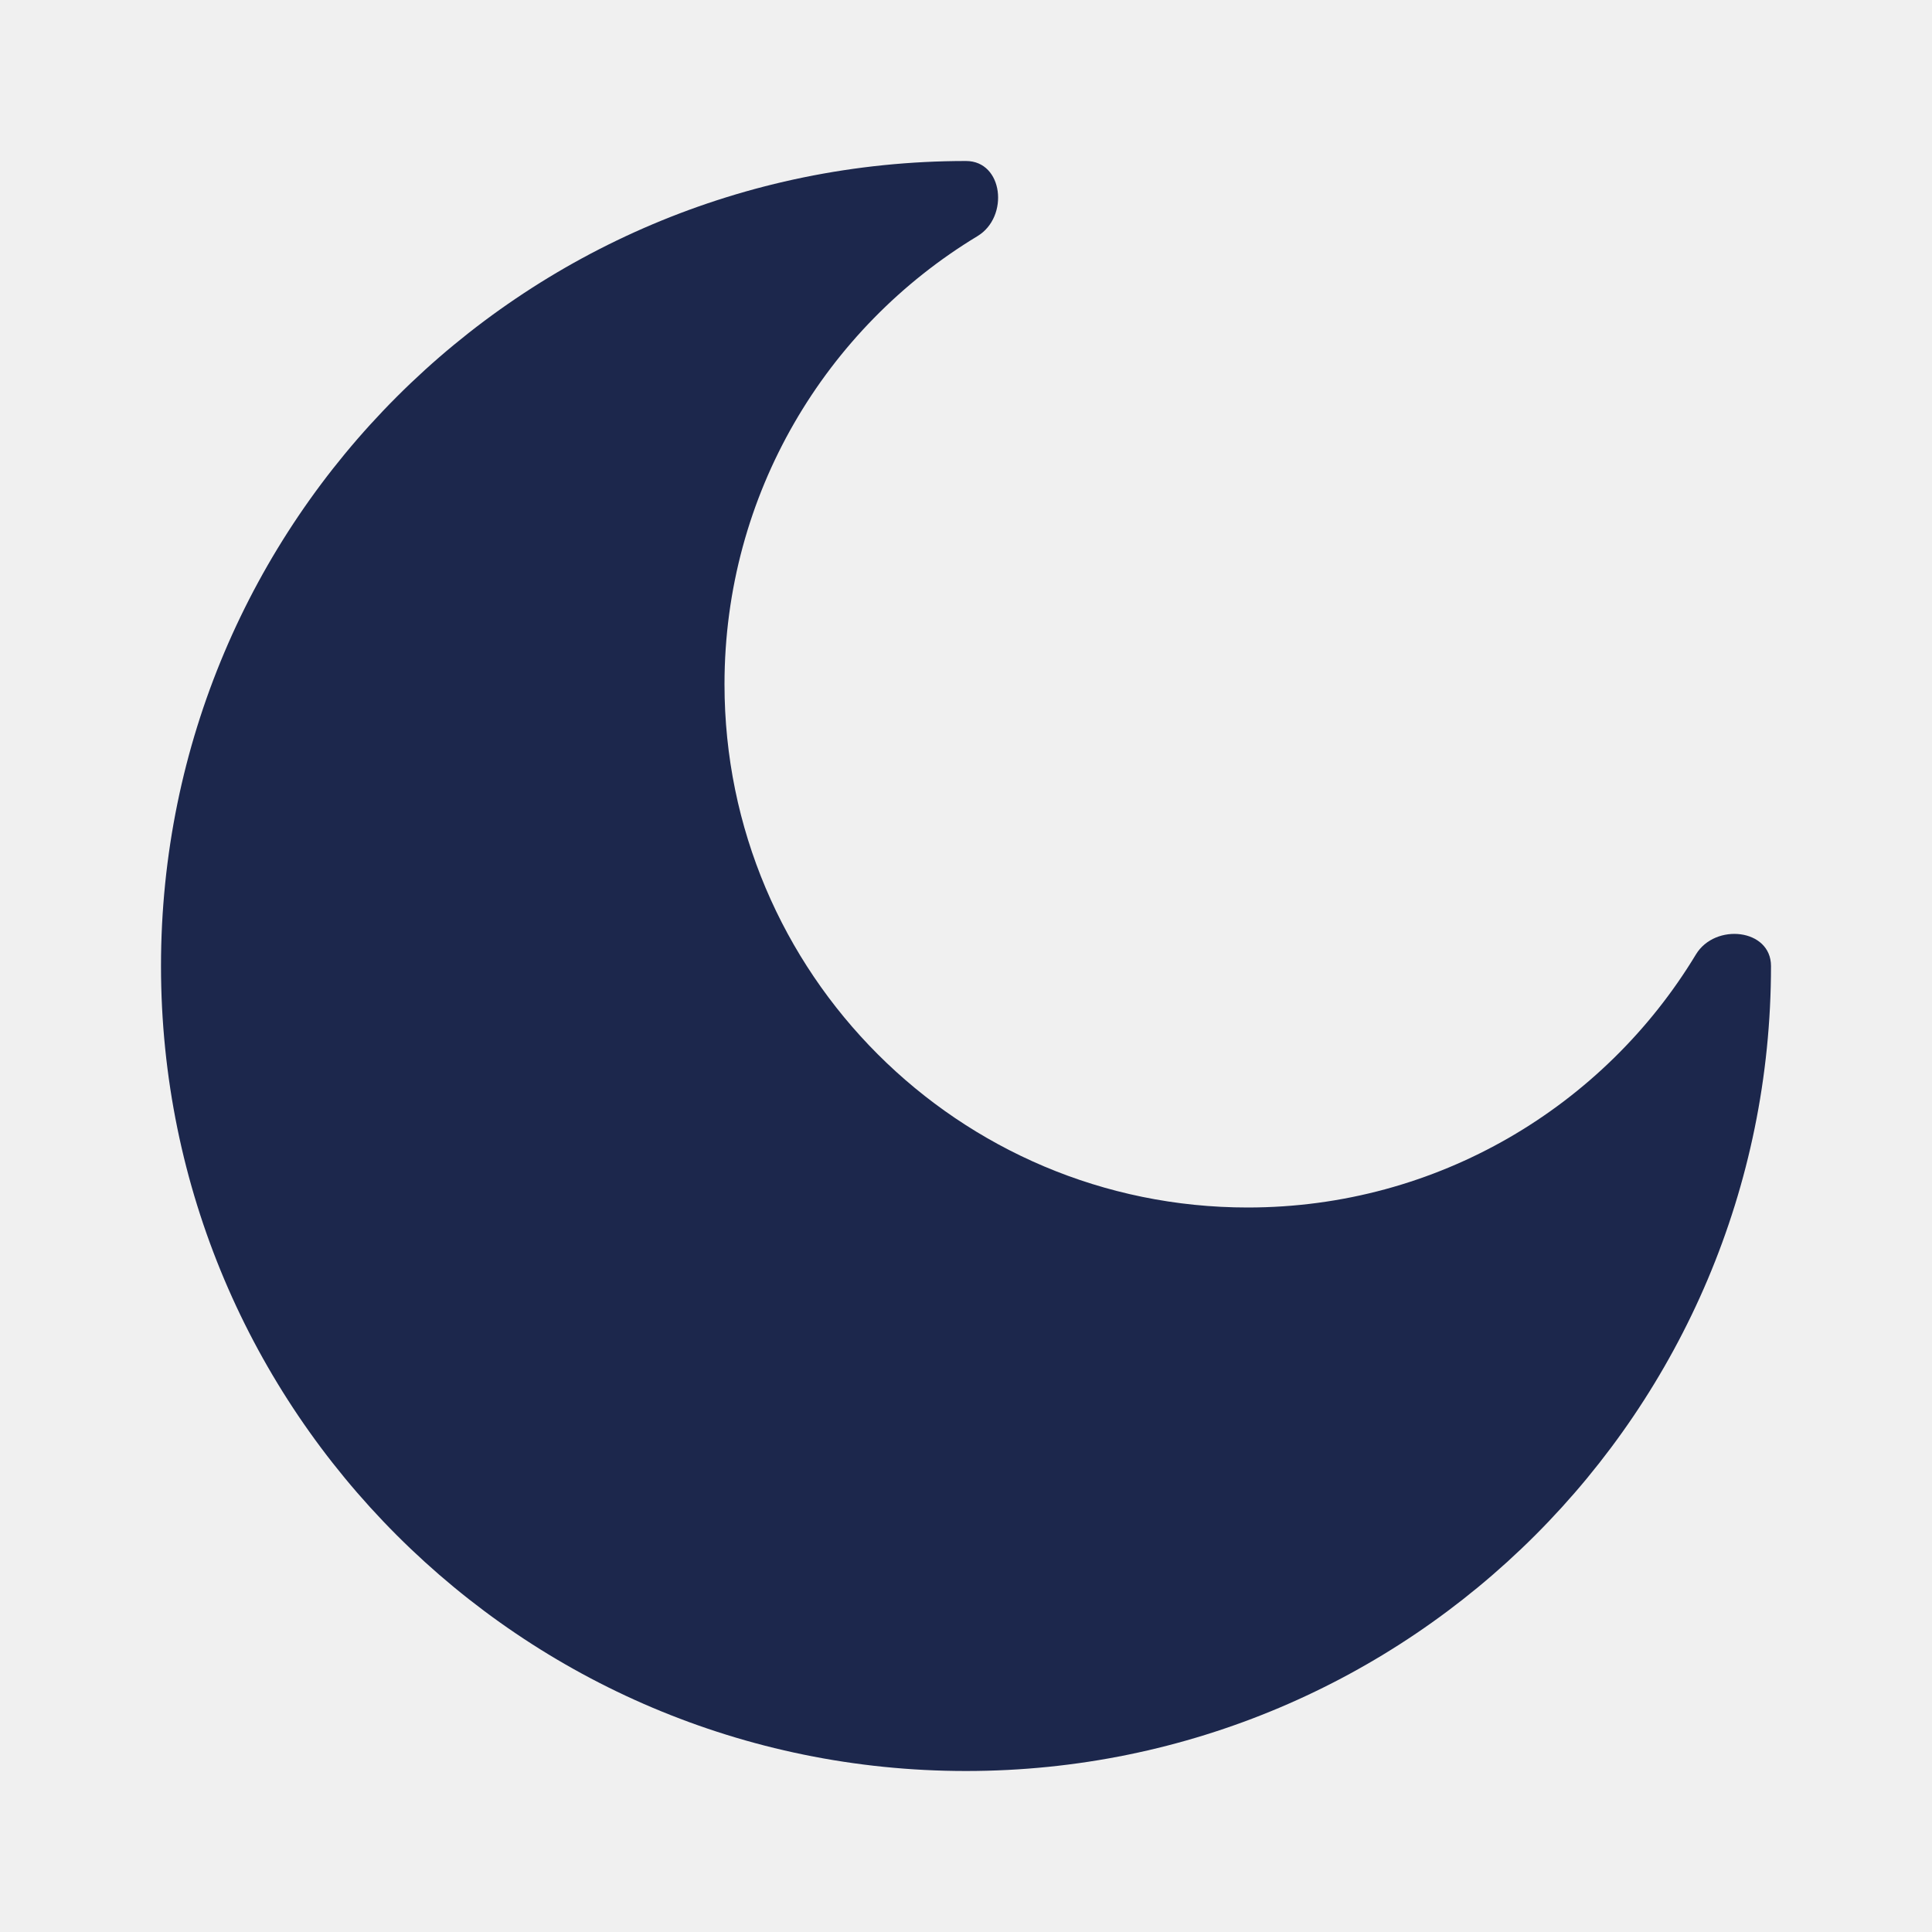
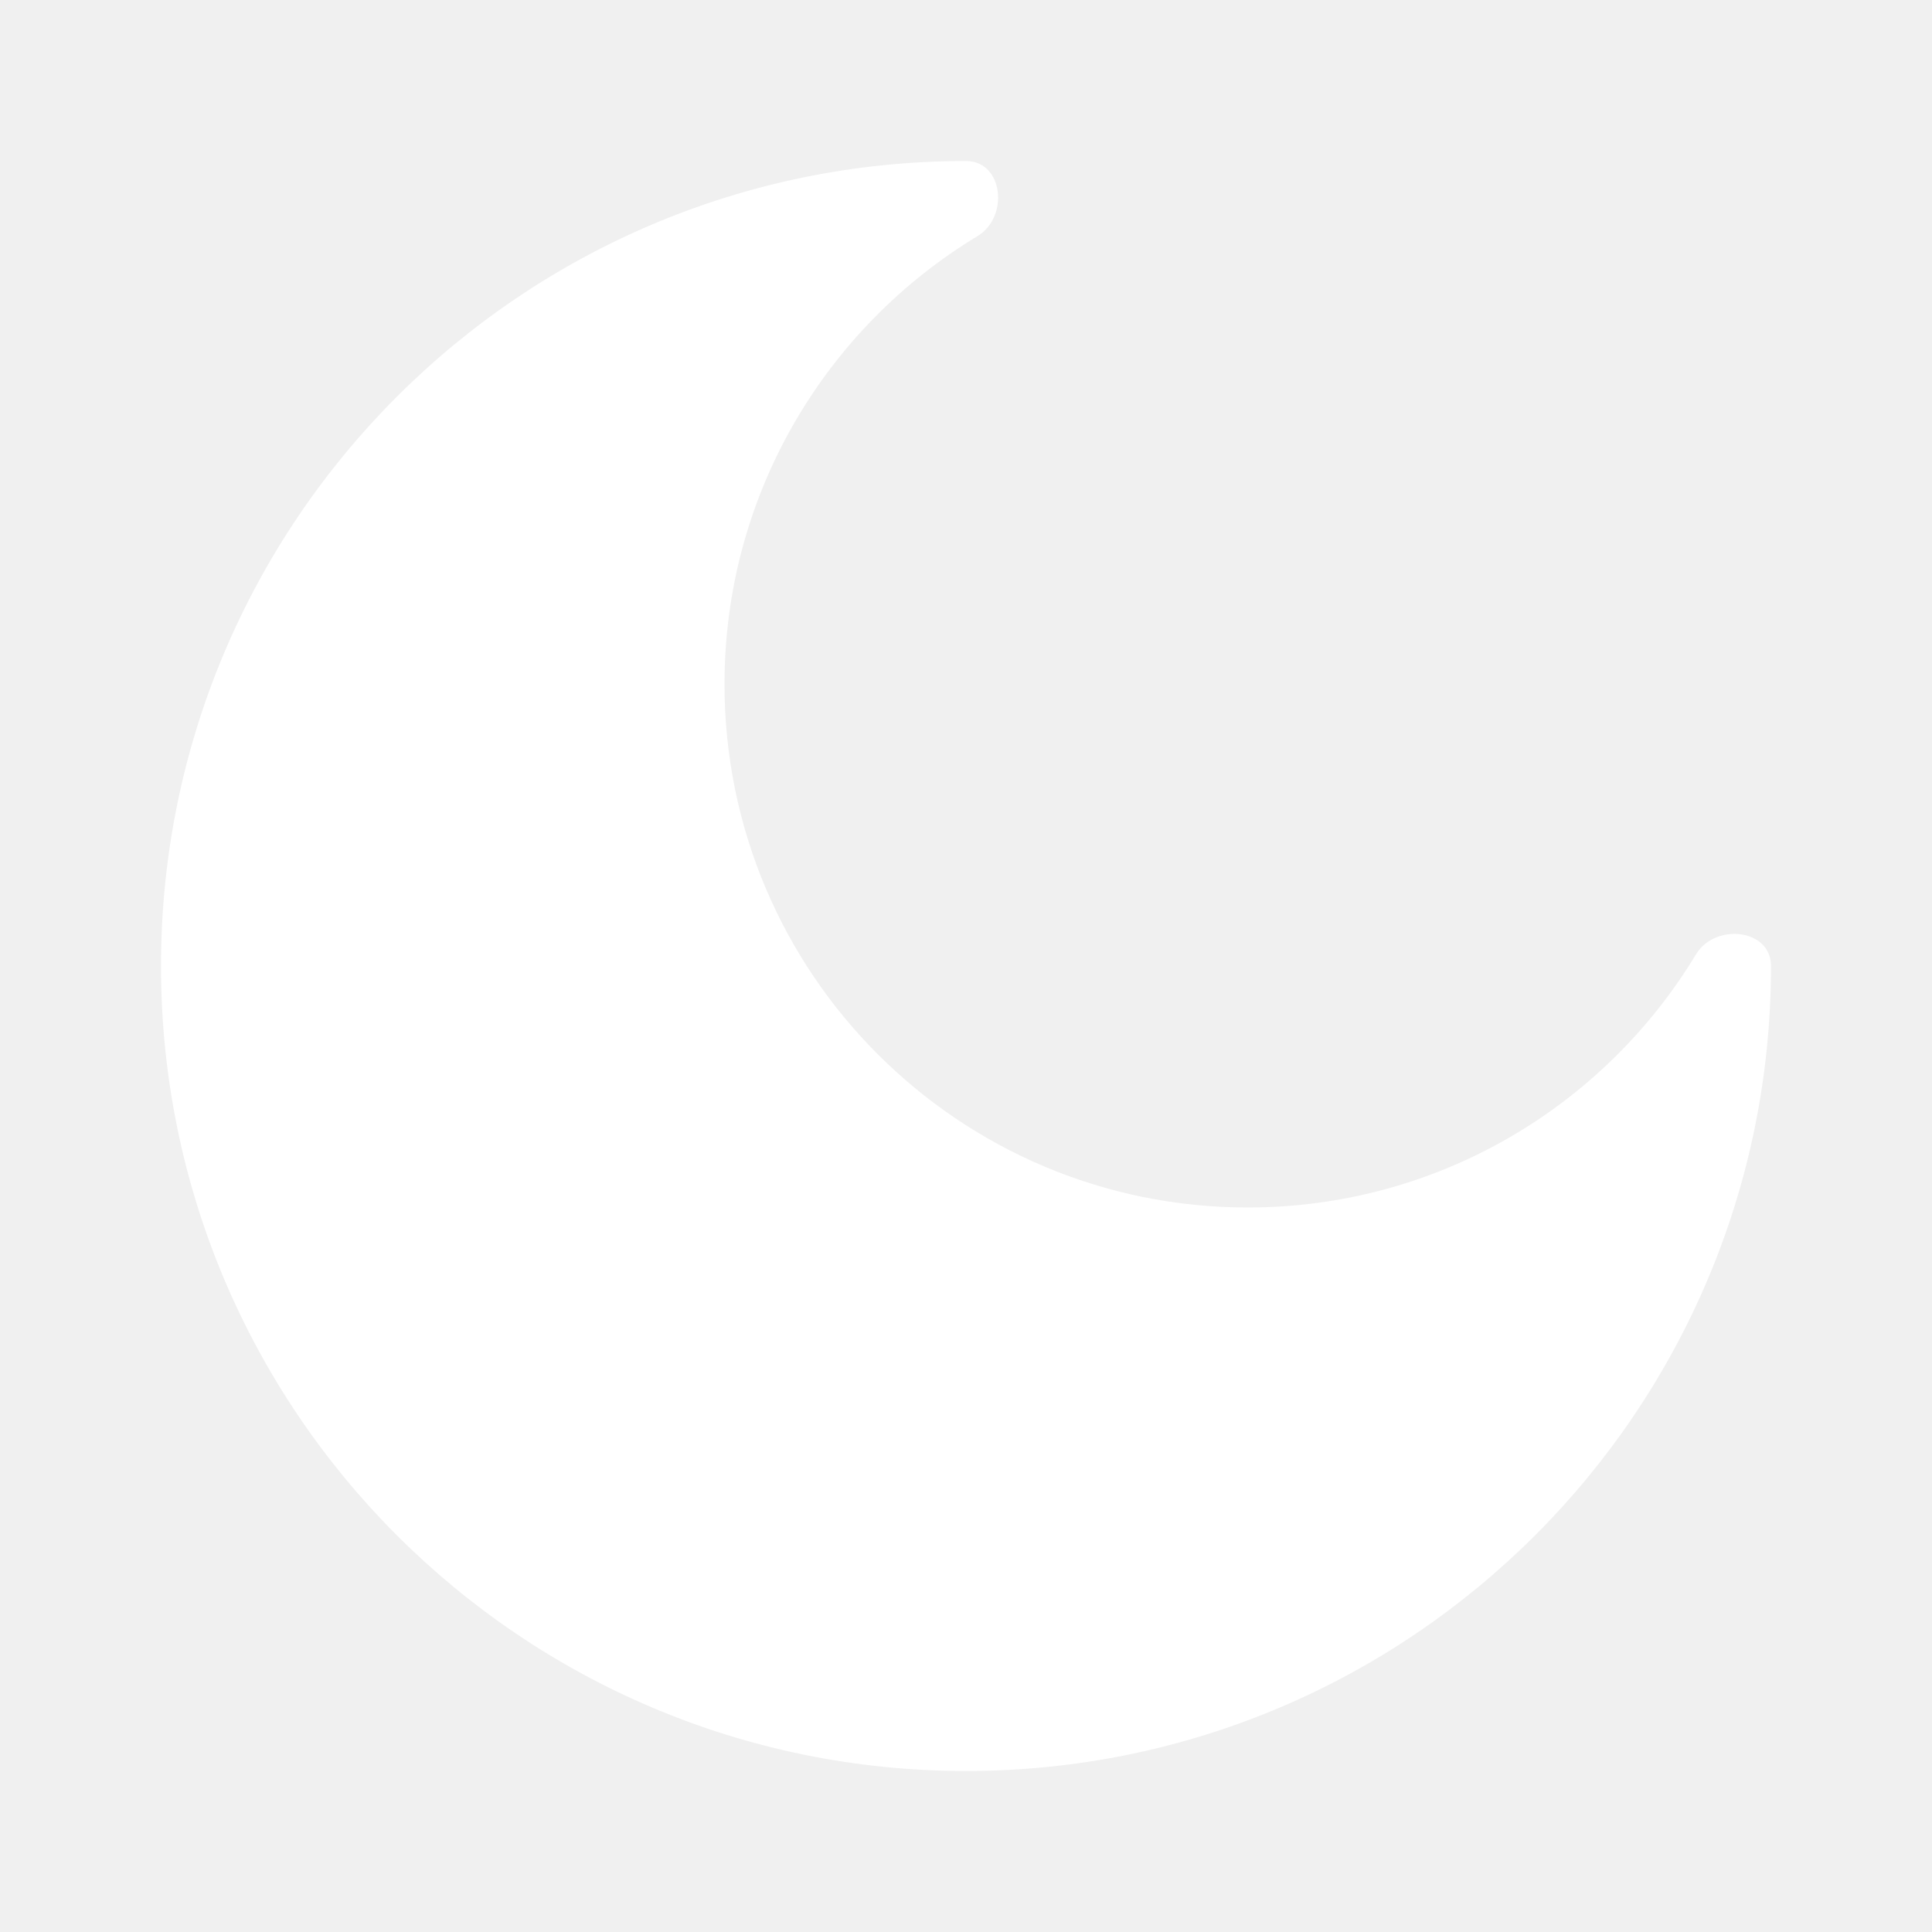
<svg xmlns="http://www.w3.org/2000/svg" width="800px" height="800px" viewBox="0 0 24 24" fill="none">
-   <path d="M12 22C17.523 22 22 17.523 22 12C22 11.537 21.306 11.461 21.067 11.857C19.929 13.741 17.861 15 15.5 15C11.91 15 9 12.09 9 8.5C9 6.138 10.259 4.071 12.143 2.933C12.539 2.693 12.463 2 12 2C6.477 2 2 6.477 2 12C2 17.523 6.477 22 12 22Z" fill="#1C274C" />
+   <path d="M12 22C17.523 22 22 17.523 22 12C22 11.537 21.306 11.461 21.067 11.857C19.929 13.741 17.861 15 15.5 15C11.91 15 9 12.09 9 8.5C9 6.138 10.259 4.071 12.143 2.933C12.539 2.693 12.463 2 12 2C6.477 2 2 6.477 2 12C2 17.523 6.477 22 12 22Z" fill="#ffffff" />
</svg>
